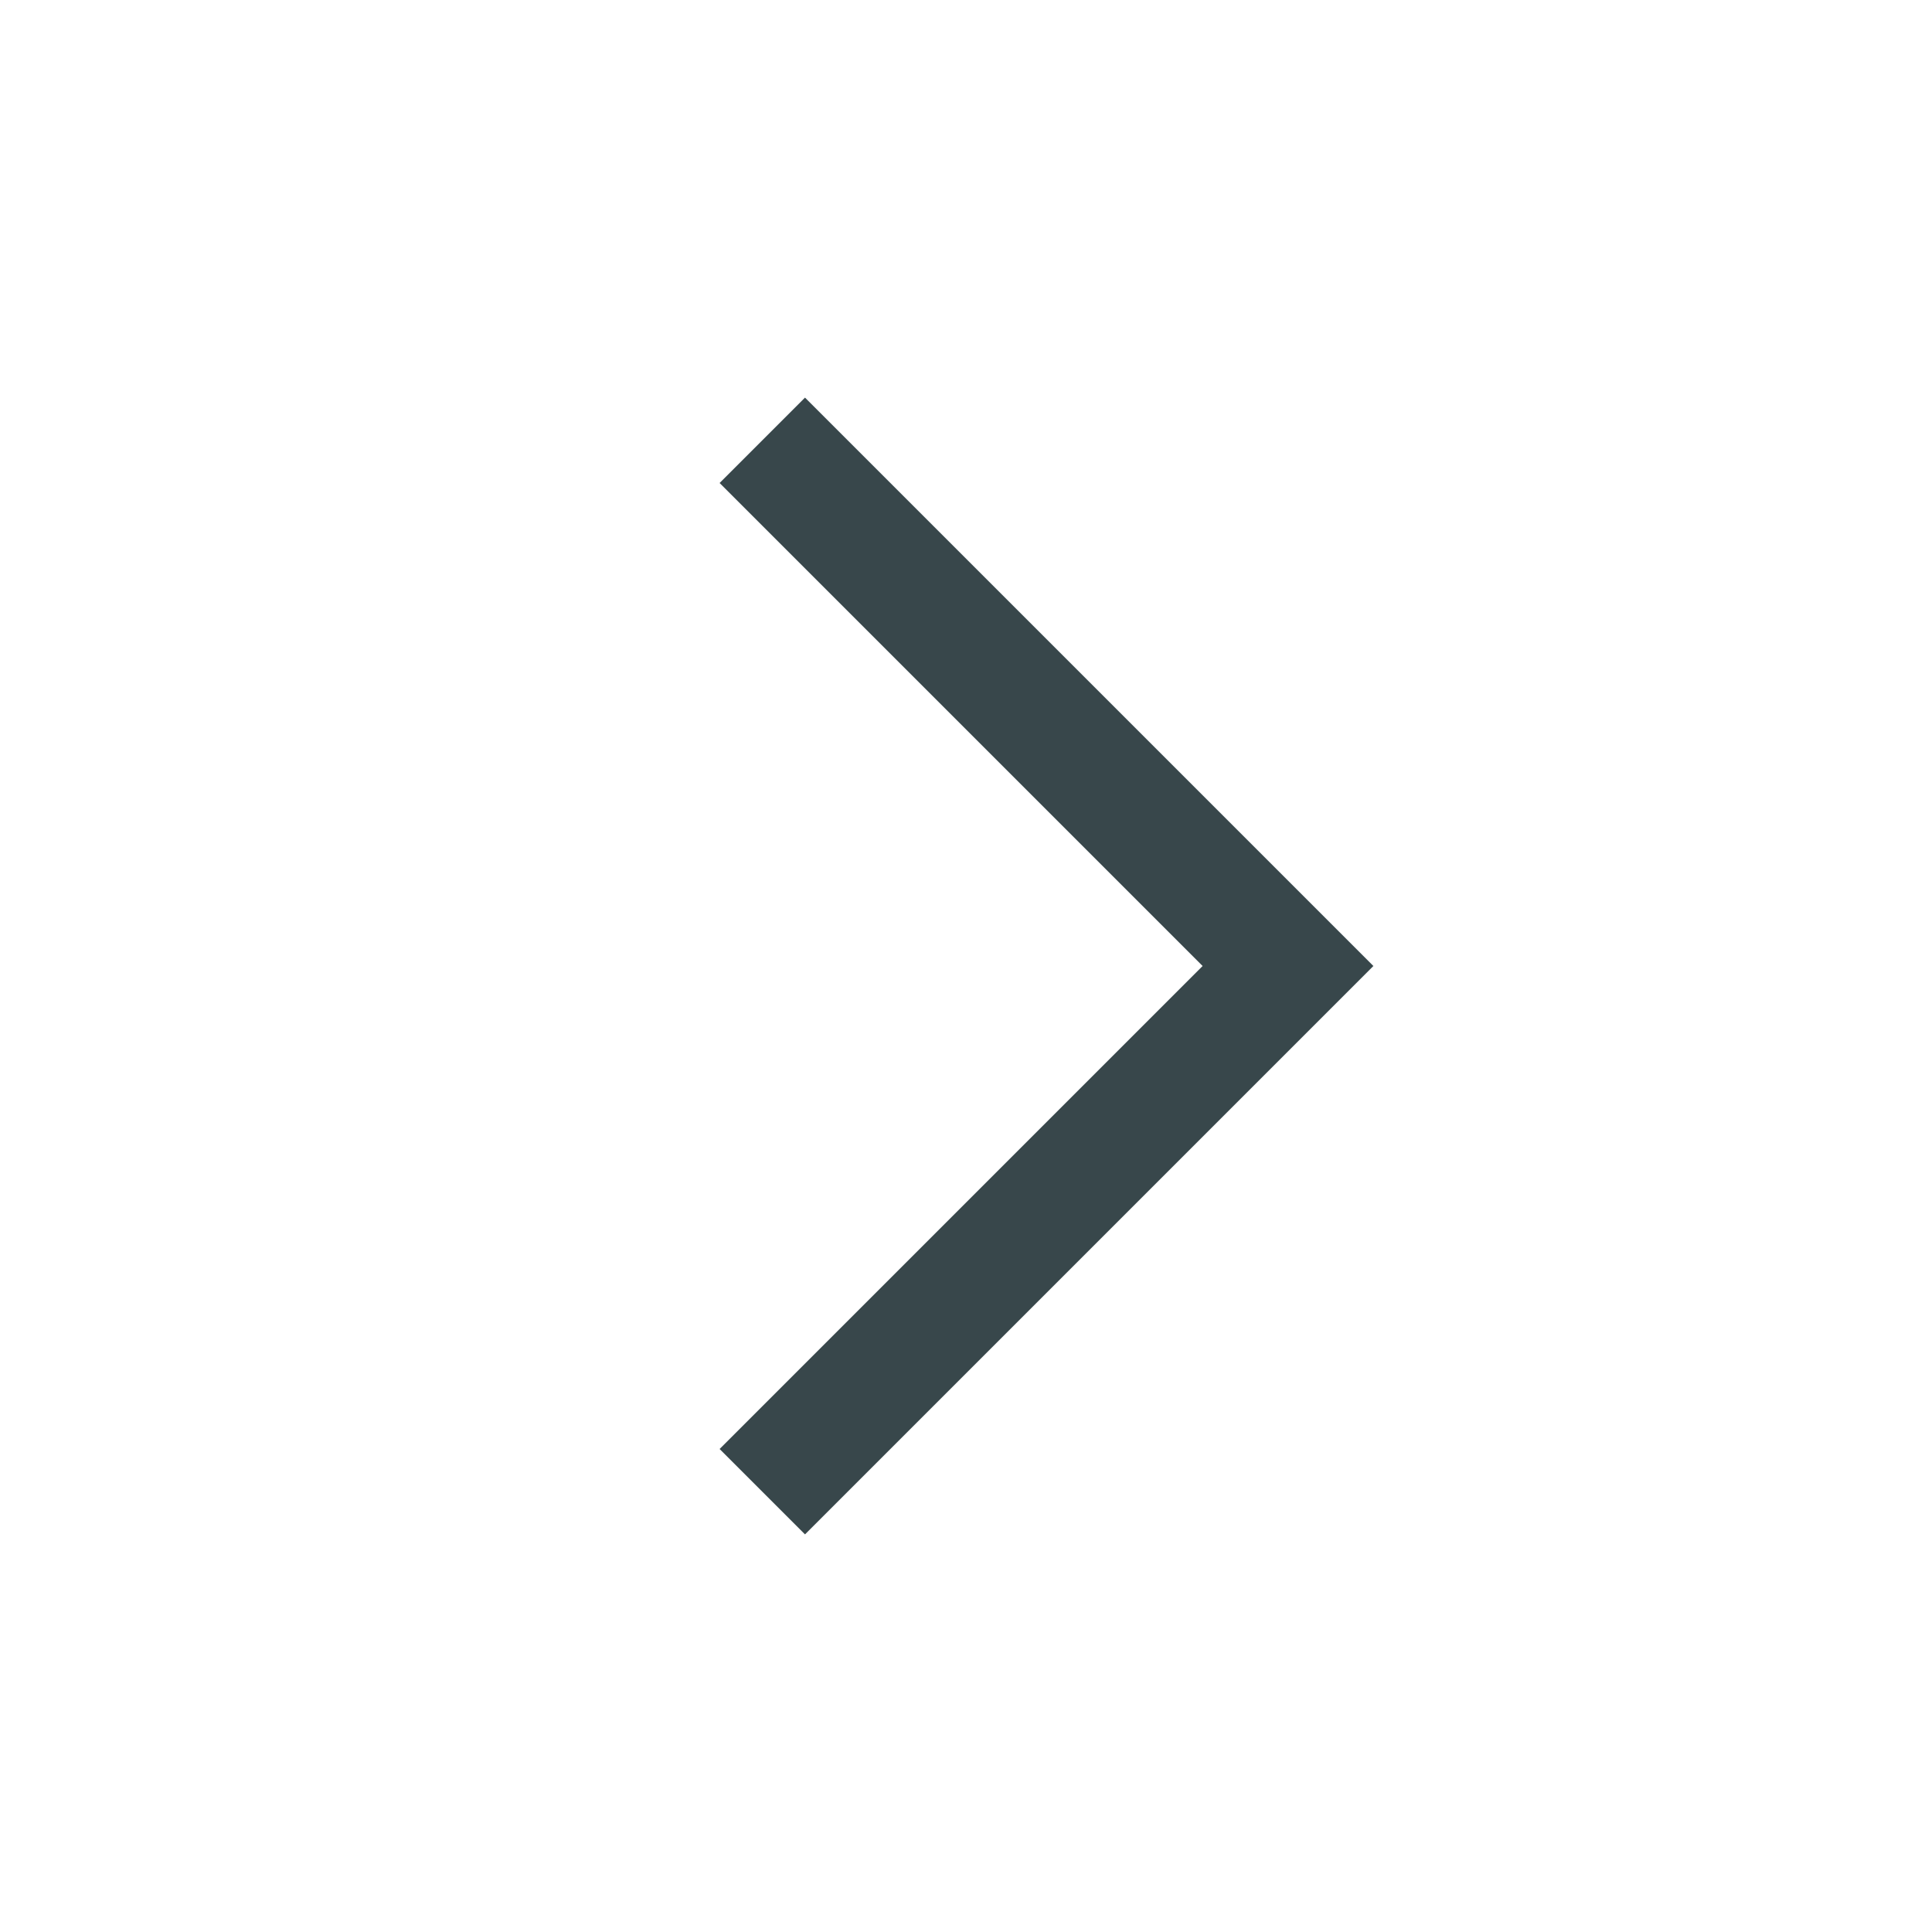
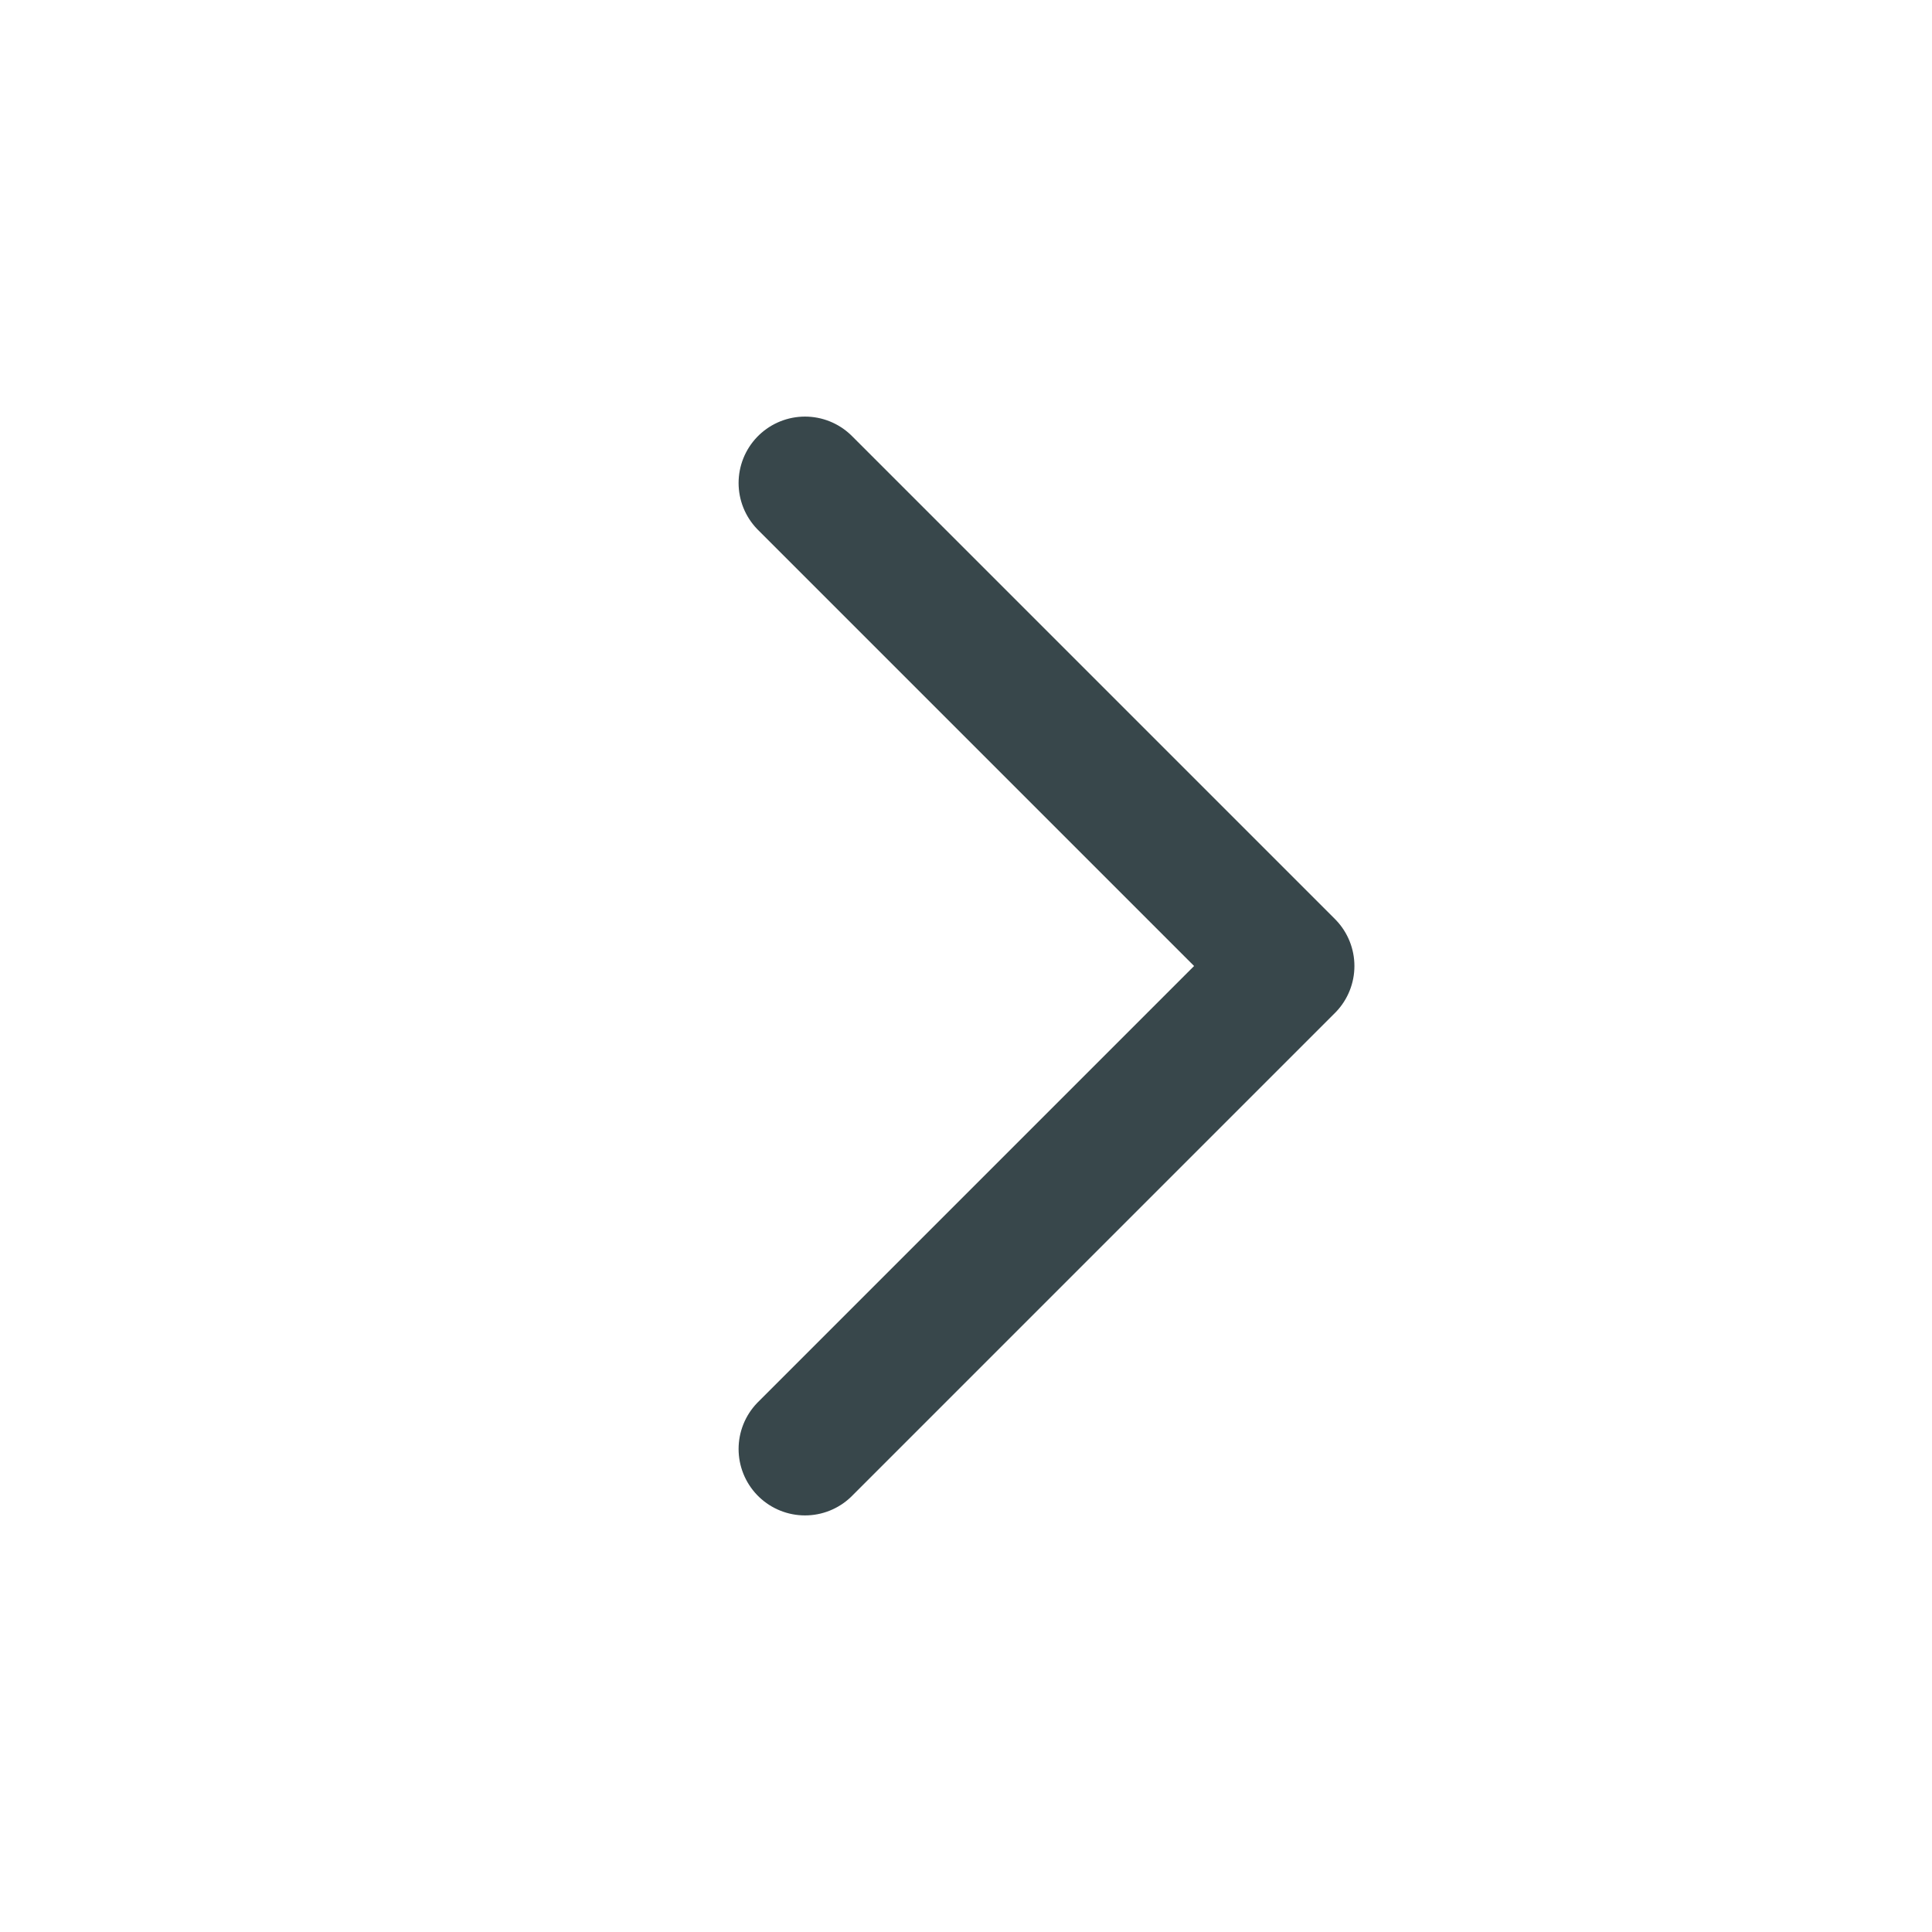
- <svg xmlns="http://www.w3.org/2000/svg" width="24" height="24" viewBox="0 0 24 24" fill="none" stroke="#38474b" stroke-width="1.5" stroke-linecap="square" stroke-linejoin="miter">
+ <svg xmlns="http://www.w3.org/2000/svg" width="24" height="24" viewBox="0 0 24 24" fill="none" stroke="#38474b" stroke-width="1.65" stroke-linecap="round" stroke-linejoin="round">
  <path d="m10 6 6 6-6 6" />
</svg>
